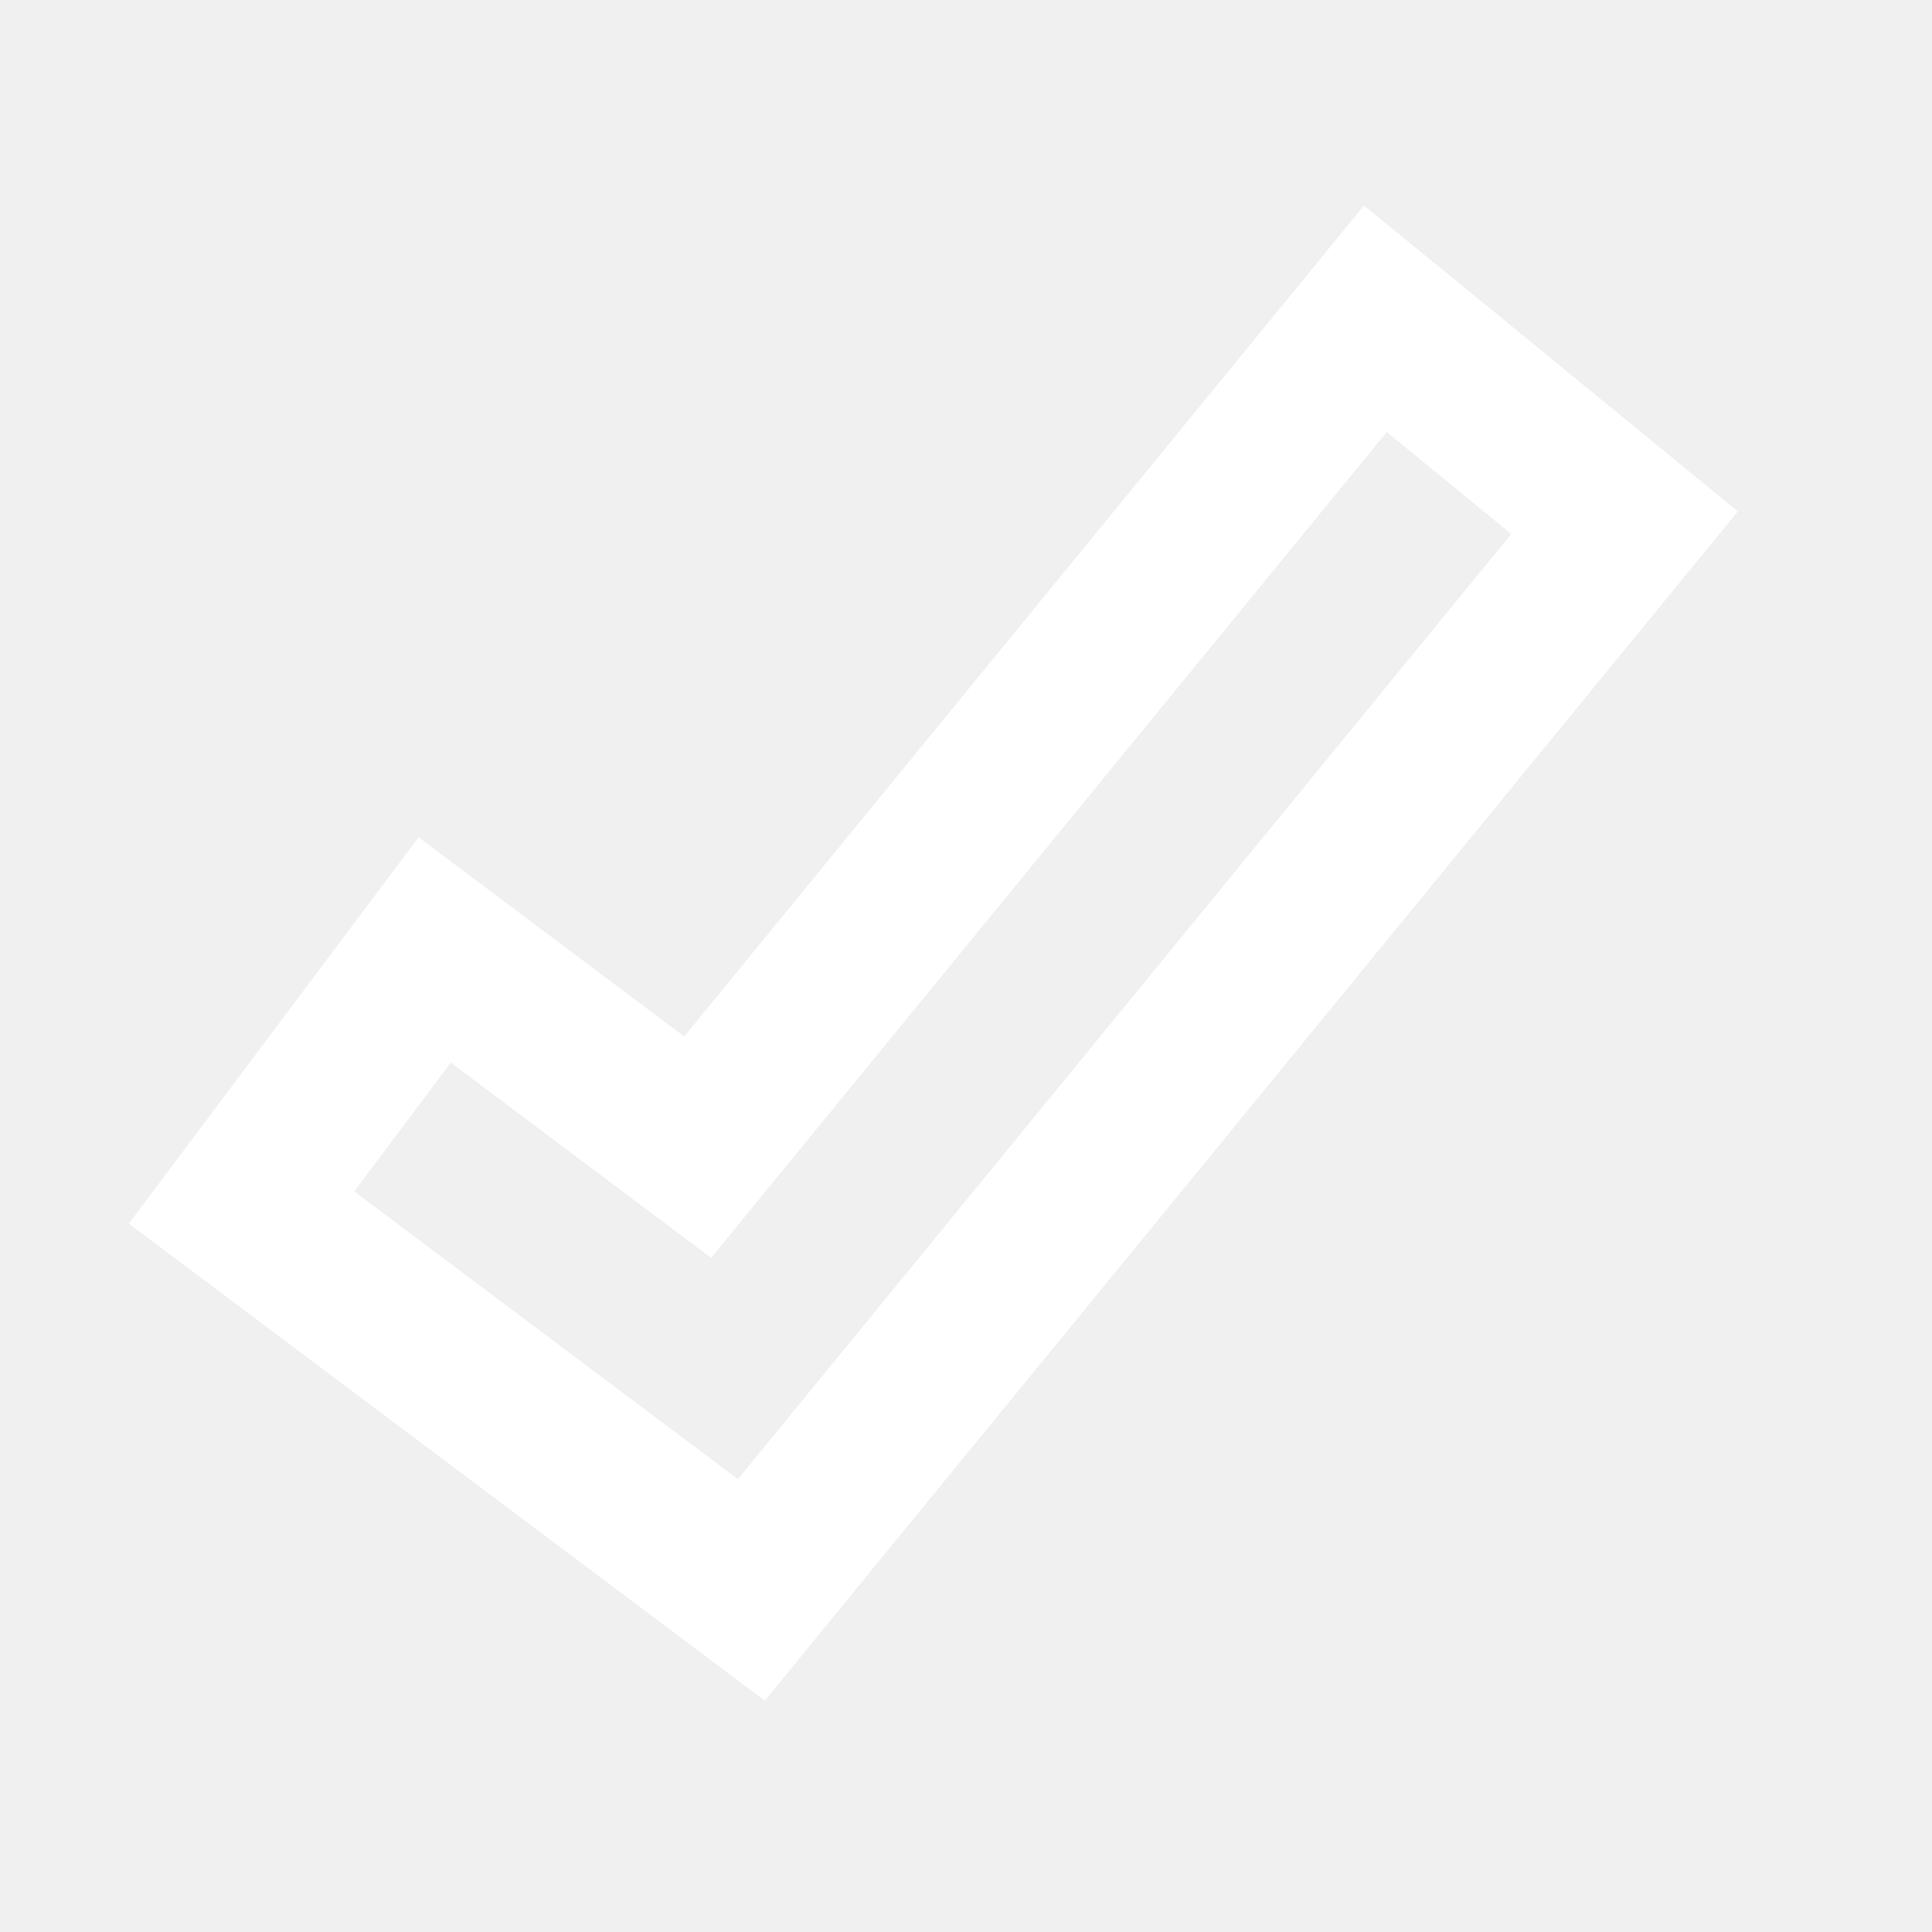
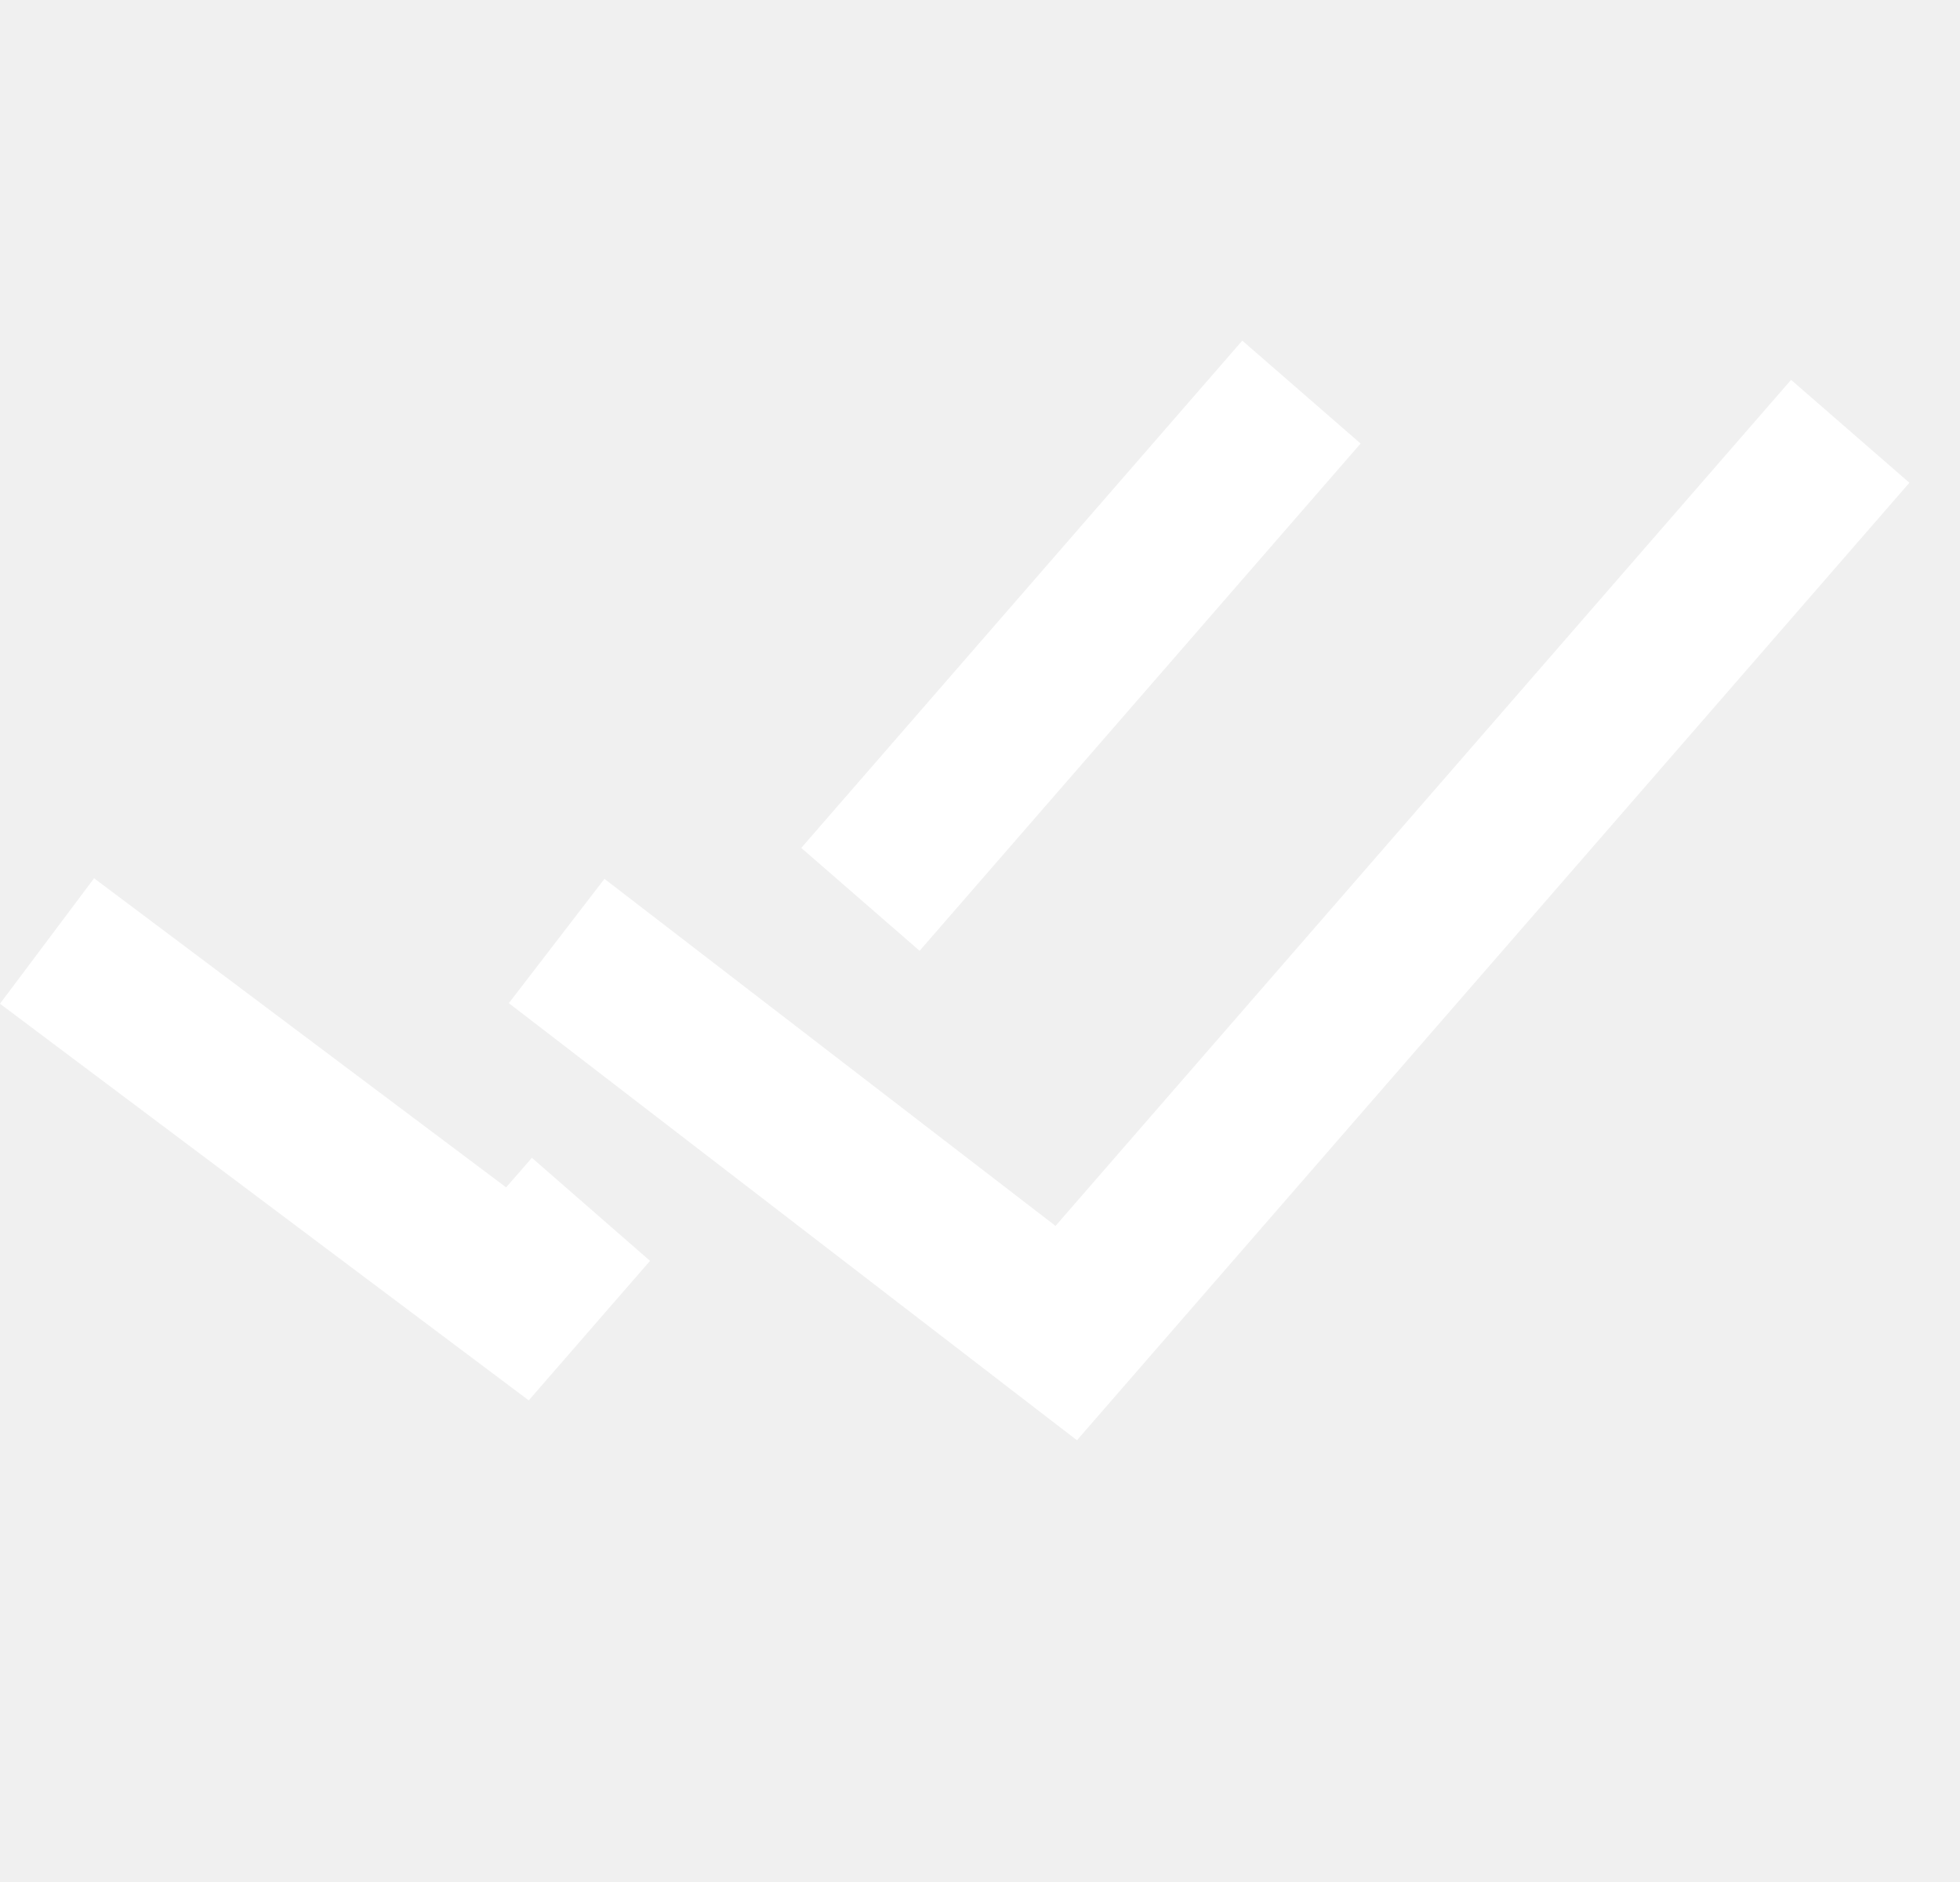
- <svg xmlns="http://www.w3.org/2000/svg" width="24" height="24" viewBox="0 0 24 24" fill="none">
-   <path d="M19.548 7.266L9.941 19.008L9.334 19.751L8.567 19.175L3.8 15.6L3 15L3.6 14.2L4.8 12.6L5.4 11.8L6.2 12.4L8.667 14.25L16.452 4.734L17.085 3.96L17.859 4.592L19.407 5.859L20.181 6.493L19.548 7.266Z" stroke="white" stroke-width="2" />
+ <svg xmlns="http://www.w3.org/2000/svg" width="25" height="24" viewBox="0 0 25 24" fill="none">
+   <path d="M7.1 12L13.6 17L23.6 5.5" stroke="white" stroke-width="2" />
+   <path d="M0.6 12L6.6 16.5L7.225 15.781L7.538 15.422M16.6 5L11.6 10.75L10.975 11.469" stroke="white" stroke-width="2" />
</svg>
